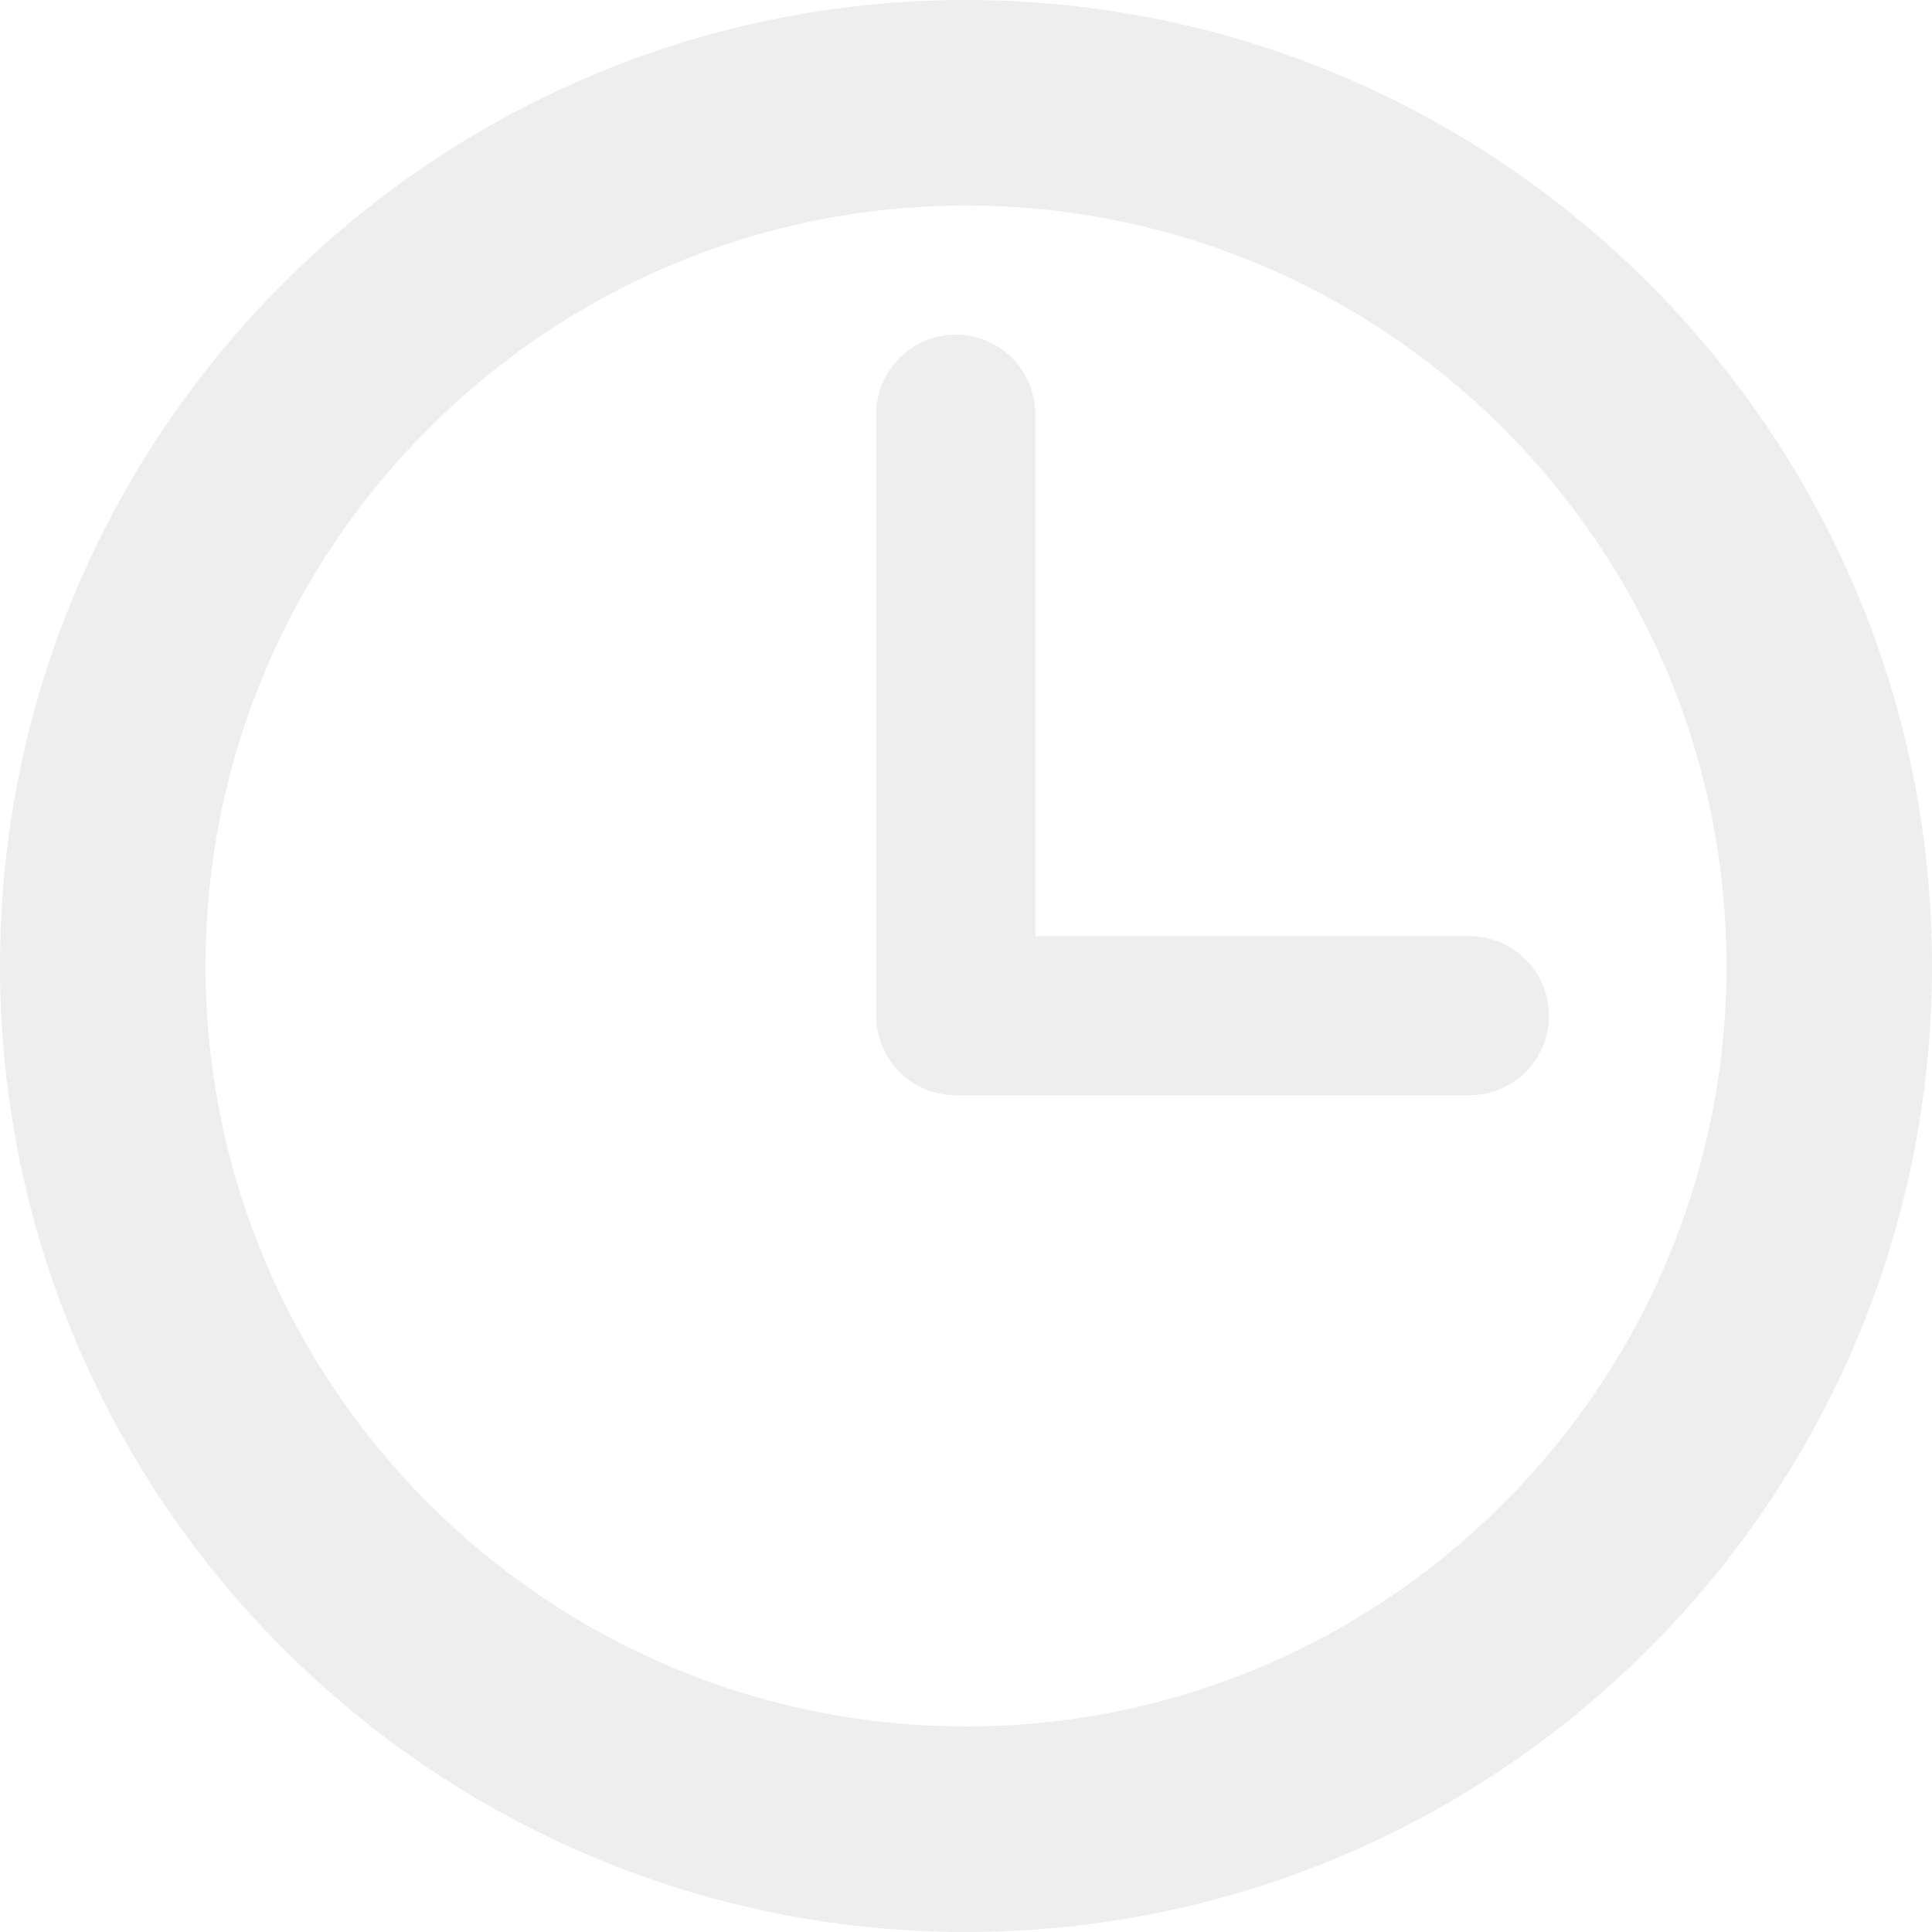
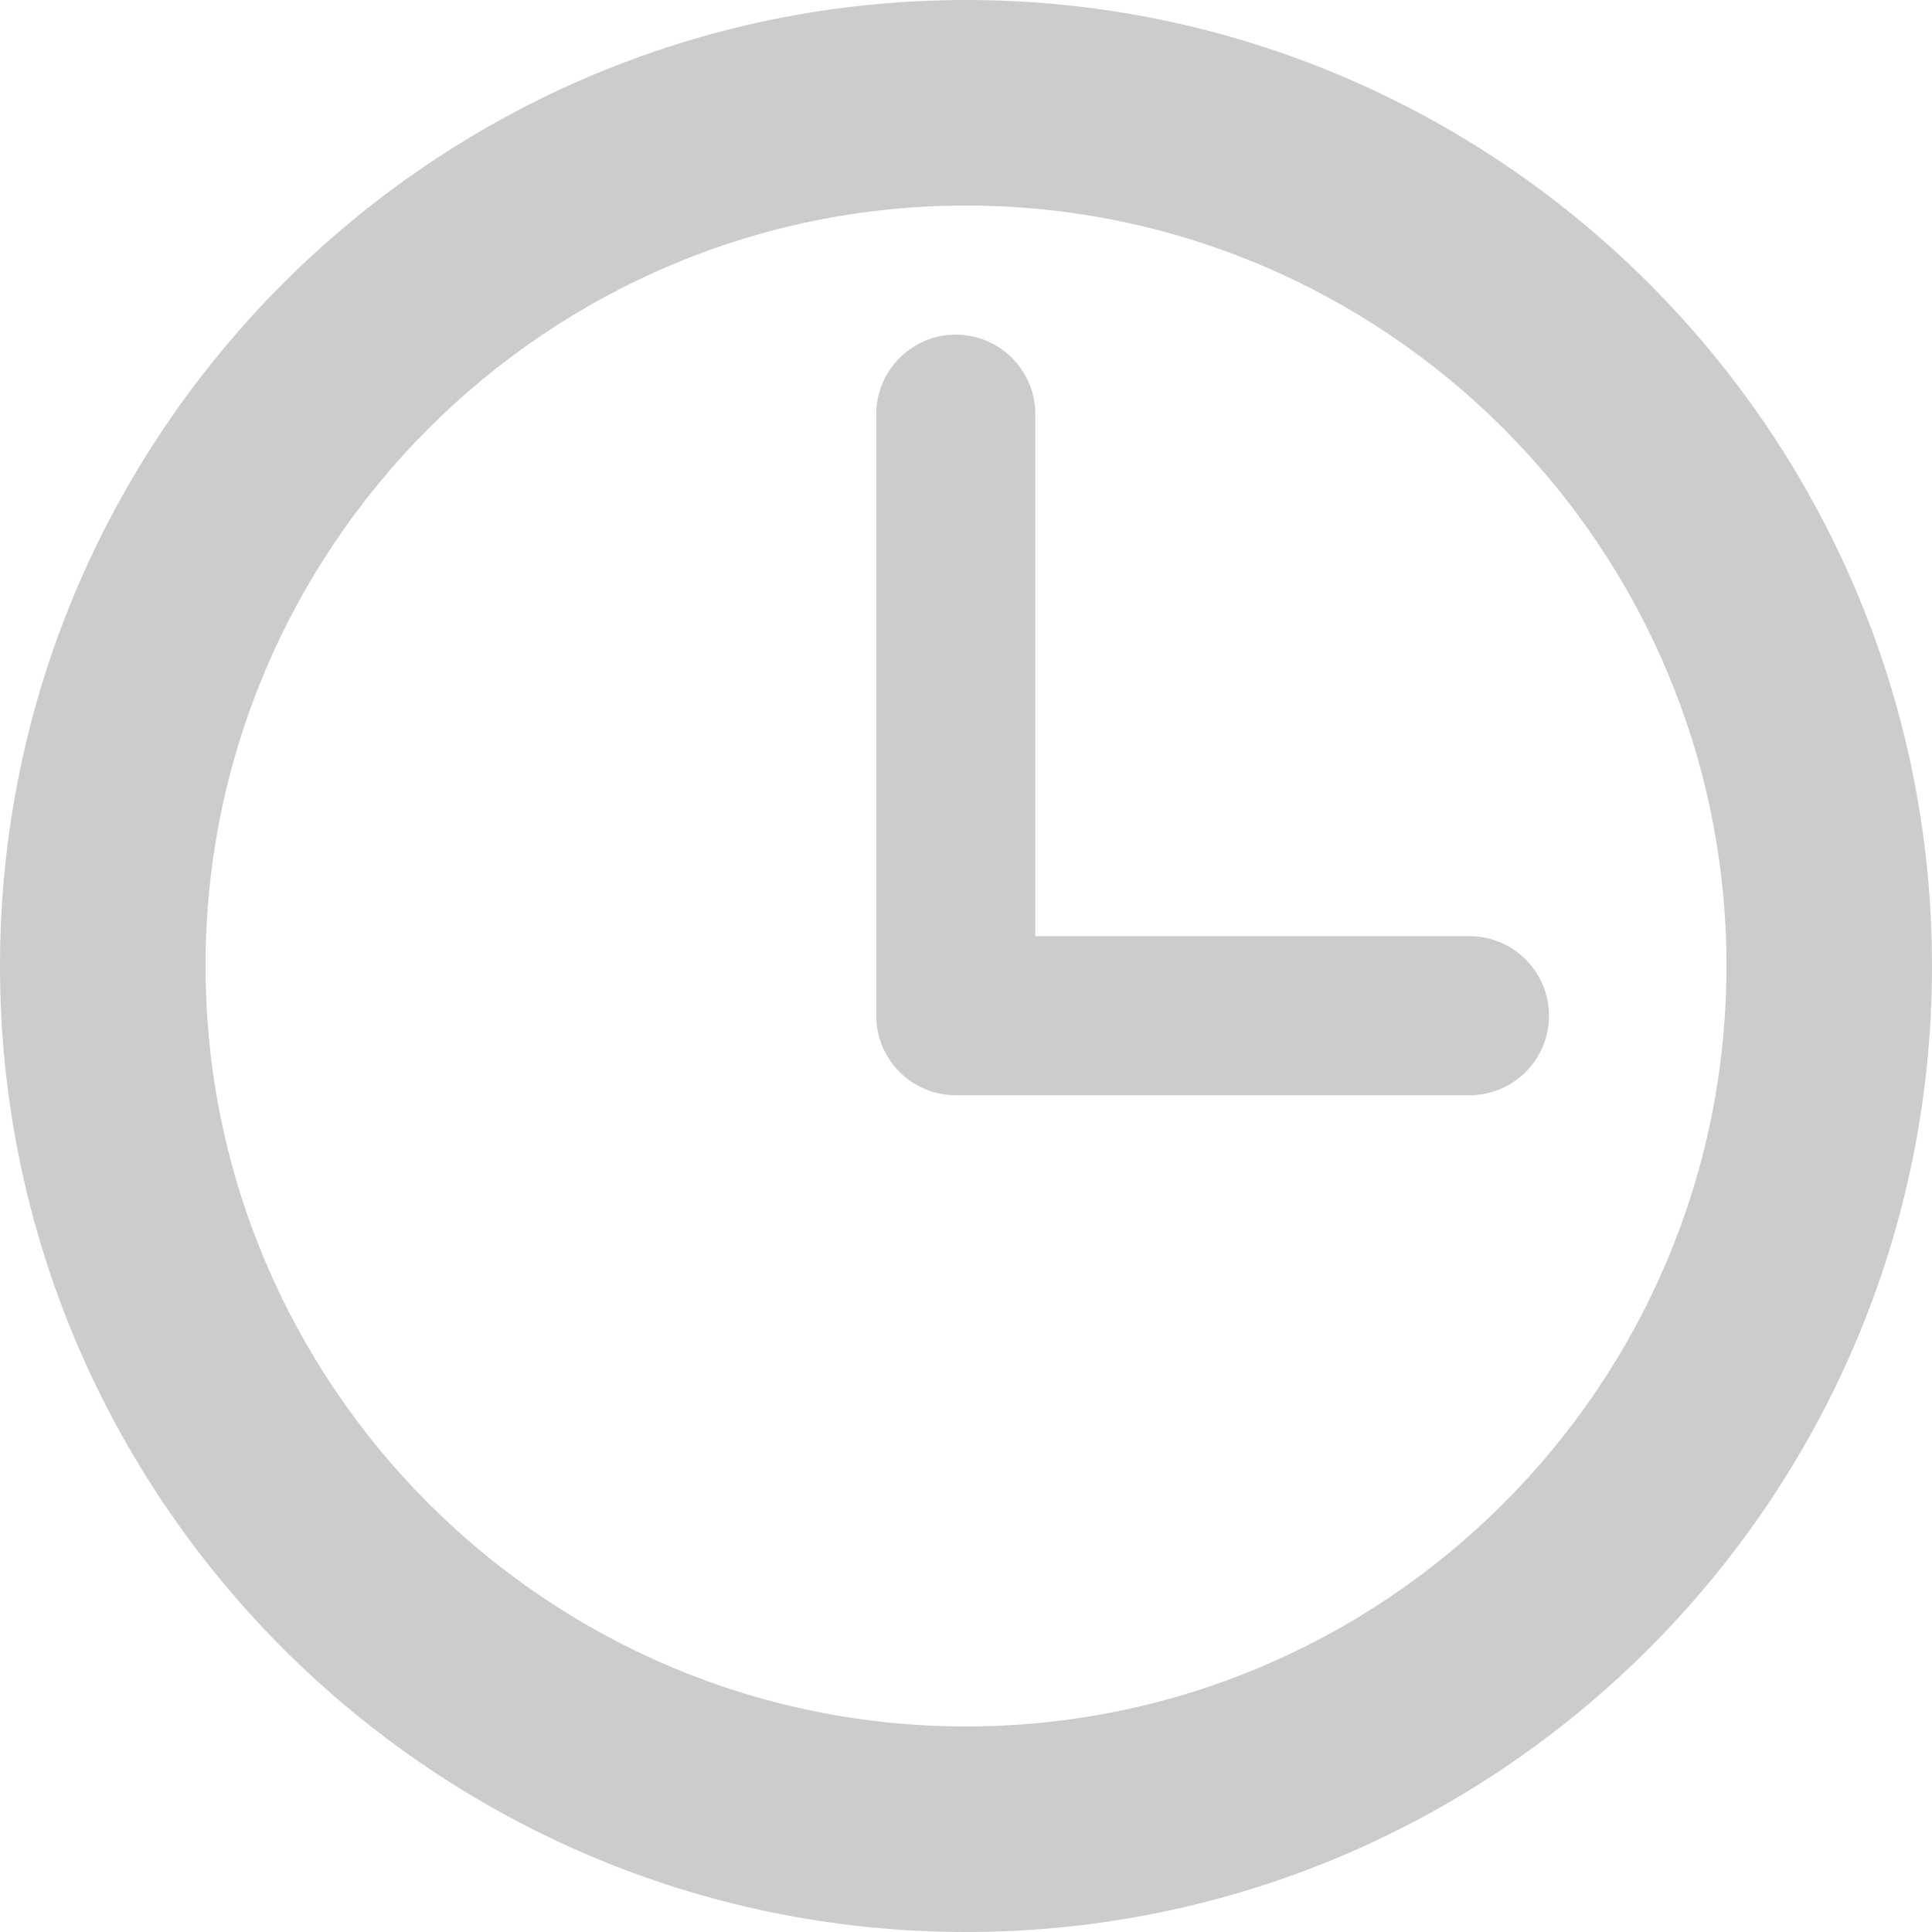
- <svg xmlns="http://www.w3.org/2000/svg" version="1.1" id="Capa_1" x="0px" y="0px" width="512px" height="512px" viewBox="0 0 97.16 97.16" style="enable-background:new 0 0 97.16 97.16;" xml:space="preserve">
+ <svg xmlns="http://www.w3.org/2000/svg" version="1.1" id="Capa_1" x="0px" y="0px" width="20px" height="20px" viewBox="0 0 97.16 97.16" style="enable-background:new 0 0 97.16 97.16;" xml:space="preserve">
  <g>
    <g>
      <g>
-         <path d="M48.58,0C21.793,0,0,21.793,0,48.58s21.793,48.58,48.58,48.58s48.58-21.793,48.58-48.58S75.367,0,48.58,0z M48.58,86.823    c-21.087,0-38.244-17.155-38.244-38.243S27.493,10.337,48.58,10.337S86.824,27.492,86.824,48.58S69.667,86.823,48.58,86.823z" data-original="#000000" class="active-path" data-old_color="#000000" fill="#eee" />
-         <path d="M73.898,47.08H52.066V20.83c0-2.209-1.791-4-4-4c-2.209,0-4,1.791-4,4v30.25c0,2.209,1.791,4,4,4h25.832    c2.209,0,4-1.791,4-4S76.107,47.08,73.898,47.08z" data-original="#000000" class="active-path" data-old_color="#000000" fill="#eee" />
+         <path d="M48.58,0C21.793,0,0,21.793,0,48.58s21.793,48.58,48.58,48.58s48.58-21.793,48.58-48.58S75.367,0,48.58,0z M48.58,86.823    c-21.087,0-38.244-17.155-38.244-38.243S27.493,10.337,48.58,10.337S86.824,27.492,86.824,48.58S69.667,86.823,48.58,86.823z" data-original="#000000" class="active-path" data-old_color="#000000" fill="#ccc" />
+         <path d="M73.898,47.08H52.066V20.83c0-2.209-1.791-4-4-4c-2.209,0-4,1.791-4,4v30.25c0,2.209,1.791,4,4,4h25.832    c2.209,0,4-1.791,4-4S76.107,47.08,73.898,47.08z" data-original="#000000" class="active-path" data-old_color="#000000" fill="#ccc" />
      </g>
    </g>
  </g>
</svg>
